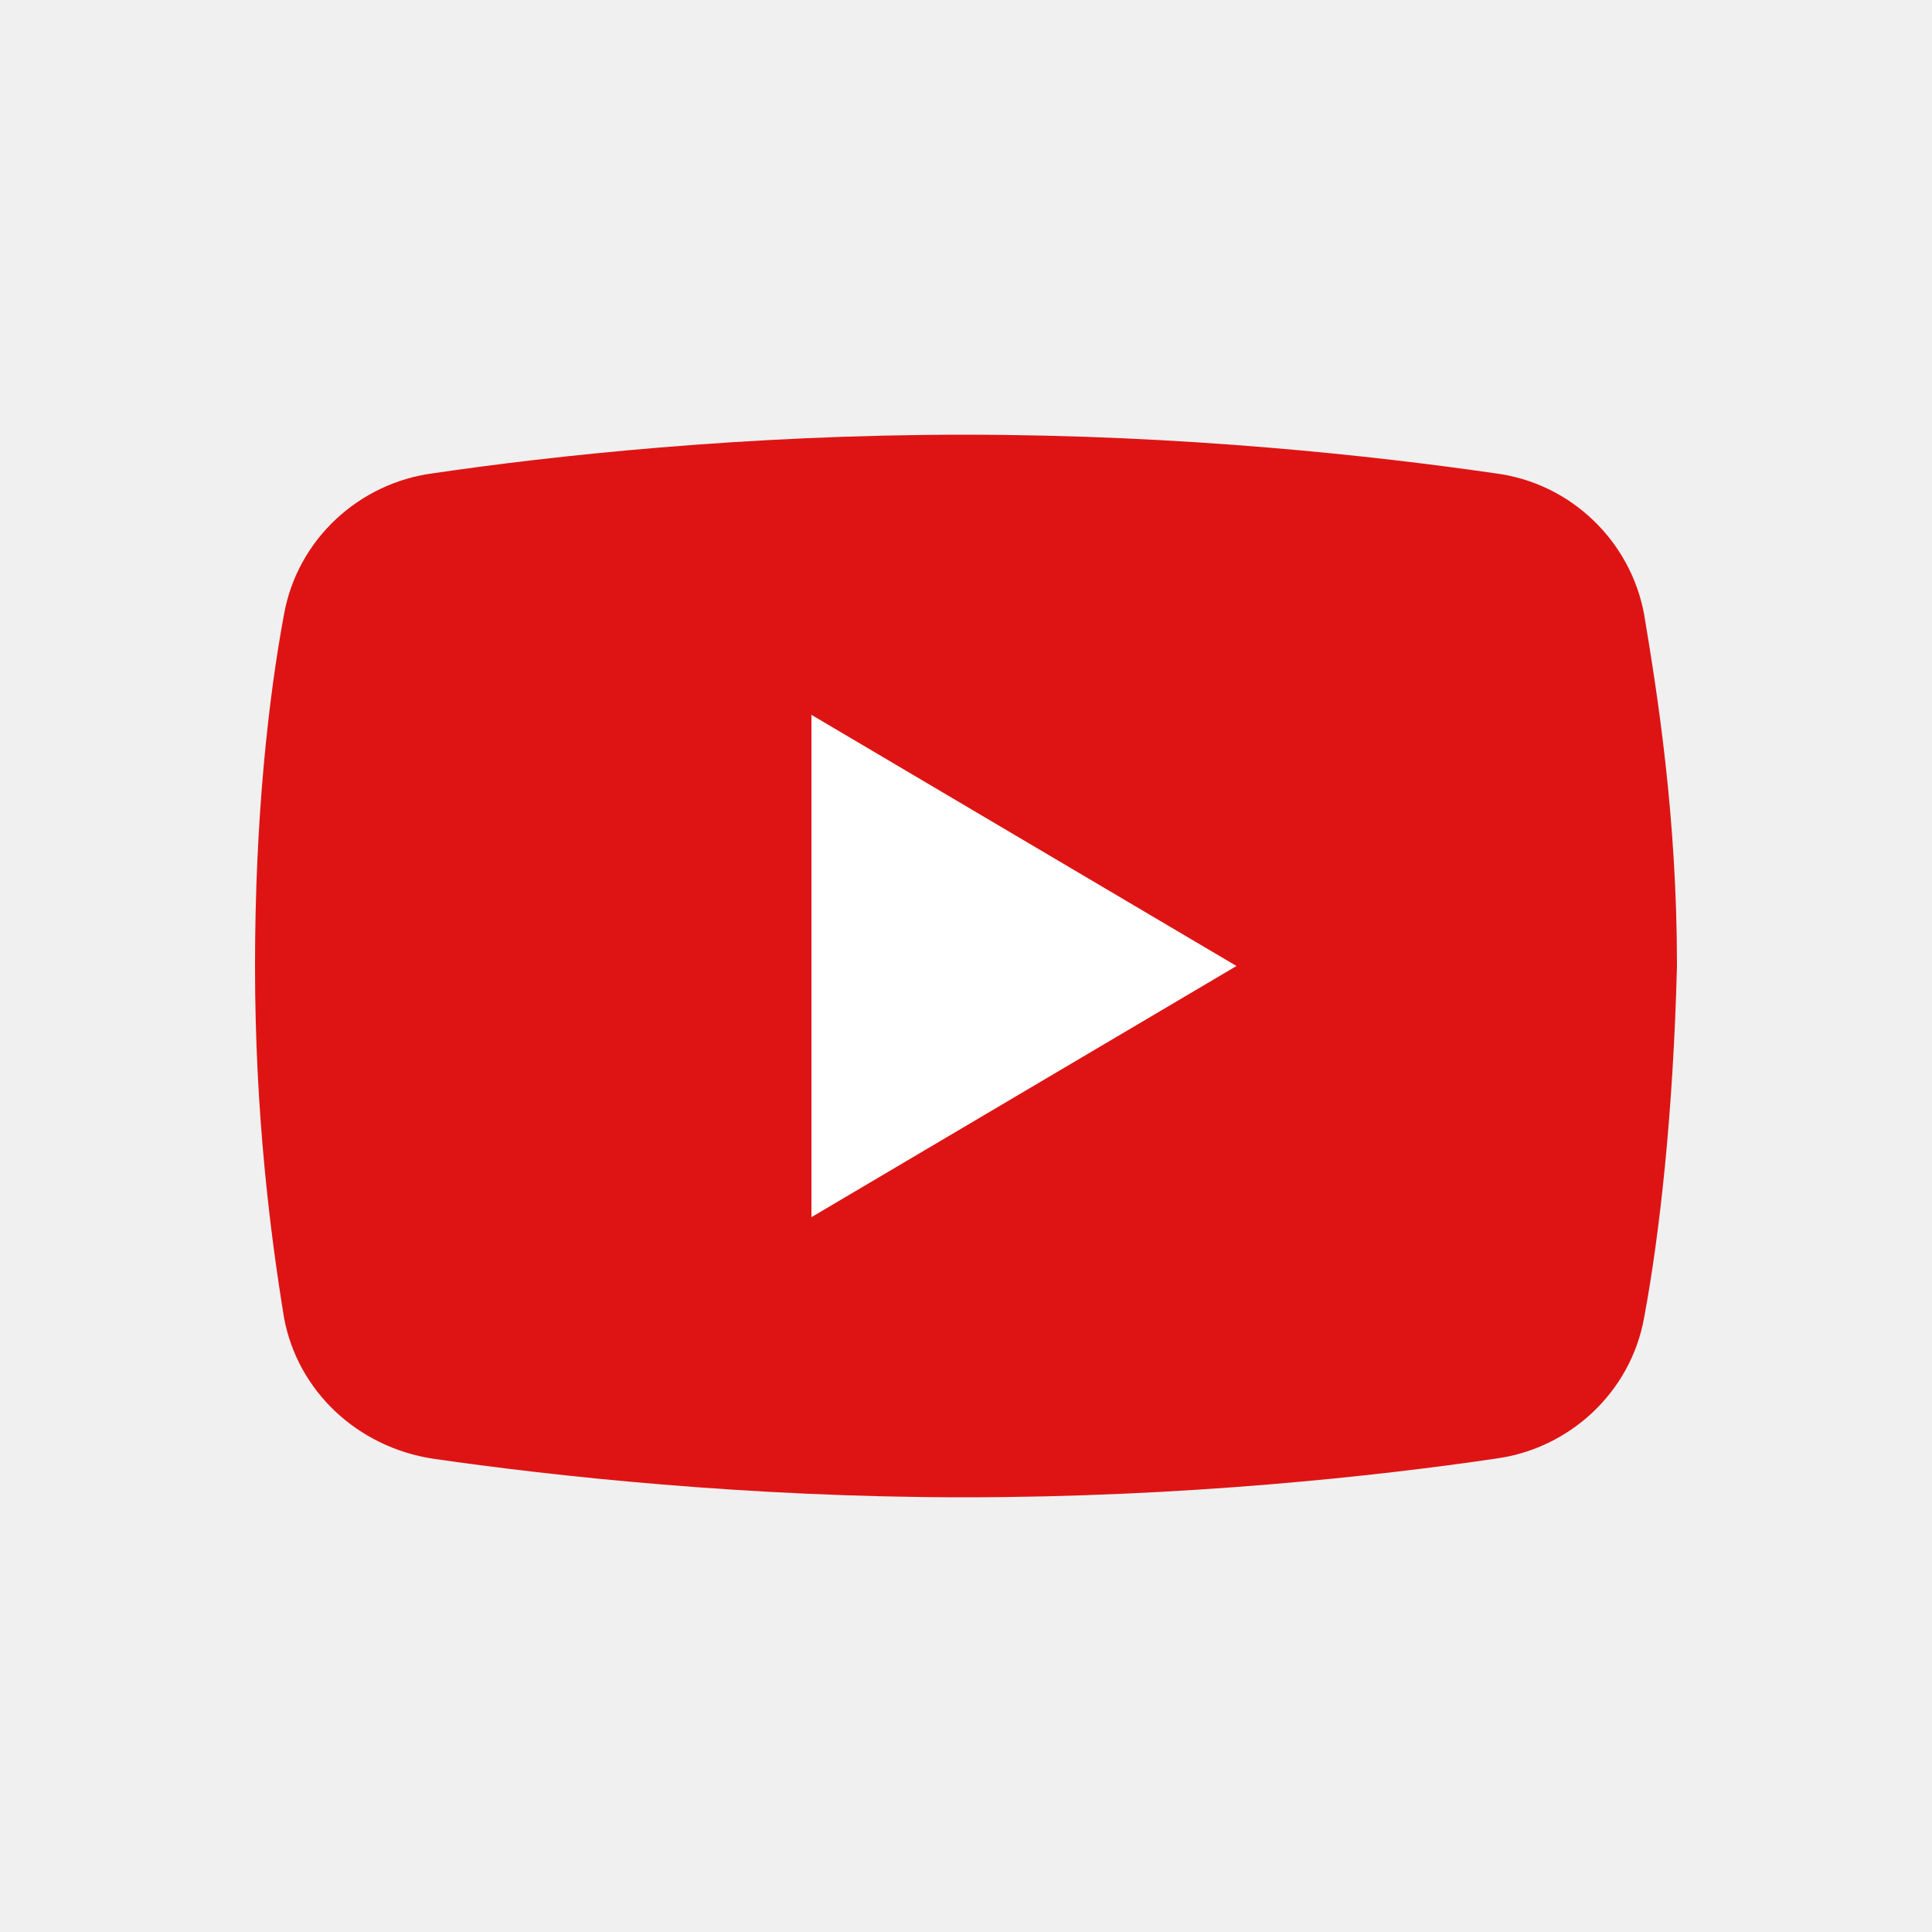
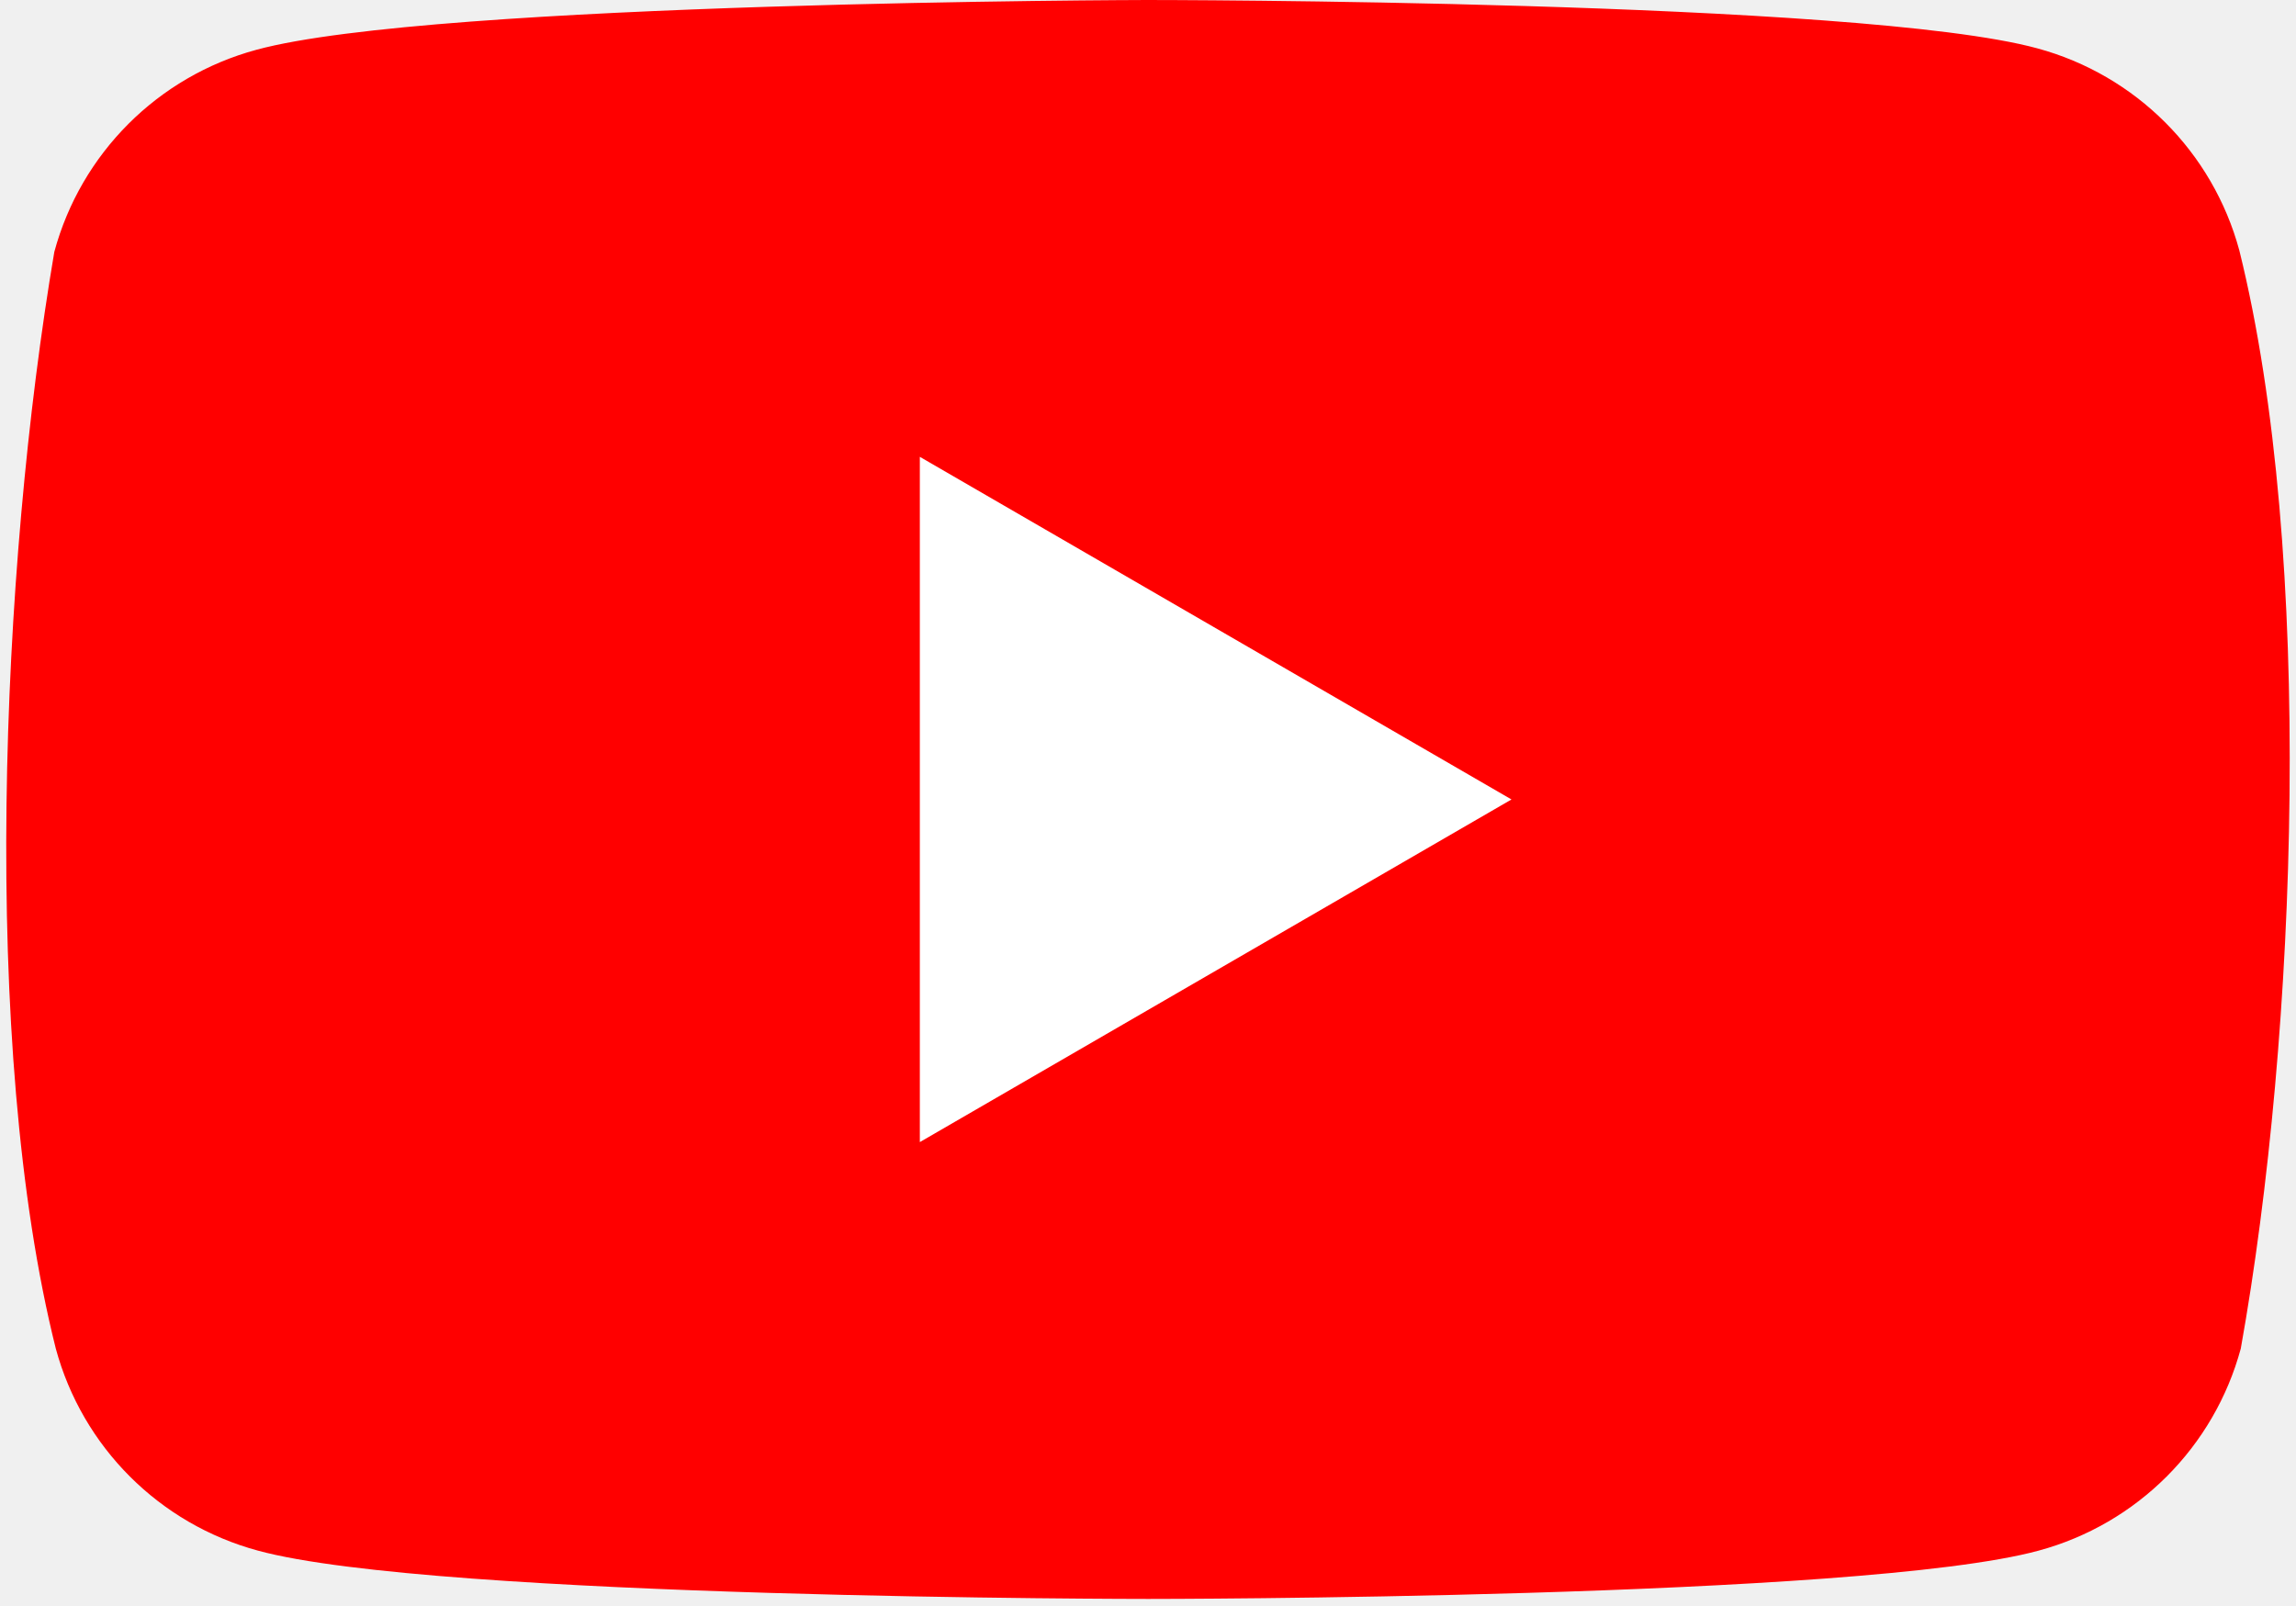
- <svg xmlns="http://www.w3.org/2000/svg" viewBox="0 0 100 100" className="w-[inherit]">
-   <path fill="#DE1414" d="M85.1 68.2c-.7 3.9-3.9 6.8-7.7 7.3-6.1.9-16.1 2-27.5 2-11.2 0-21.3-1.1-27.5-2-3.9-.6-7-3.5-7.7-7.3-.7-4.3-1.5-10.5-1.5-18.2s.7-13.9 1.5-18.2c.7-3.9 3.9-6.8 7.7-7.3 6.1-.9 16.1-2 27.5-2s21.3 1.1 27.5 2c3.9.5 7 3.5 7.7 7.3.7 4.2 1.7 10.5 1.7 18.2-.2 7.7-.9 13.9-1.7 18.2z" />
-   <path fill="#ffffff" d="M42 63V37l22 13-22 13z" />
+ <svg xmlns="http://www.w3.org/2000/svg" width="1.43em" height="1em" viewBox="0 0 256 180">
+   <path fill="red" d="M250.346 28.075A32.18 32.18 0 0 0 227.69 5.418C207.824 0 127.87 0 127.87 0S47.912.164 28.046 5.582A32.18 32.18 0 0 0 5.39 28.24c-6.009 35.298-8.34 89.084.165 122.97a32.18 32.18 0 0 0 22.656 22.657c19.866 5.418 99.822 5.418 99.822 5.418s79.955 0 99.82-5.418a32.18 32.18 0 0 0 22.657-22.657c6.338-35.348 8.291-89.1-.164-123.134" />
+   <path fill="#FFF" d="m102.421 128.06l66.328-38.418l-66.328-38.418z" />
</svg>
